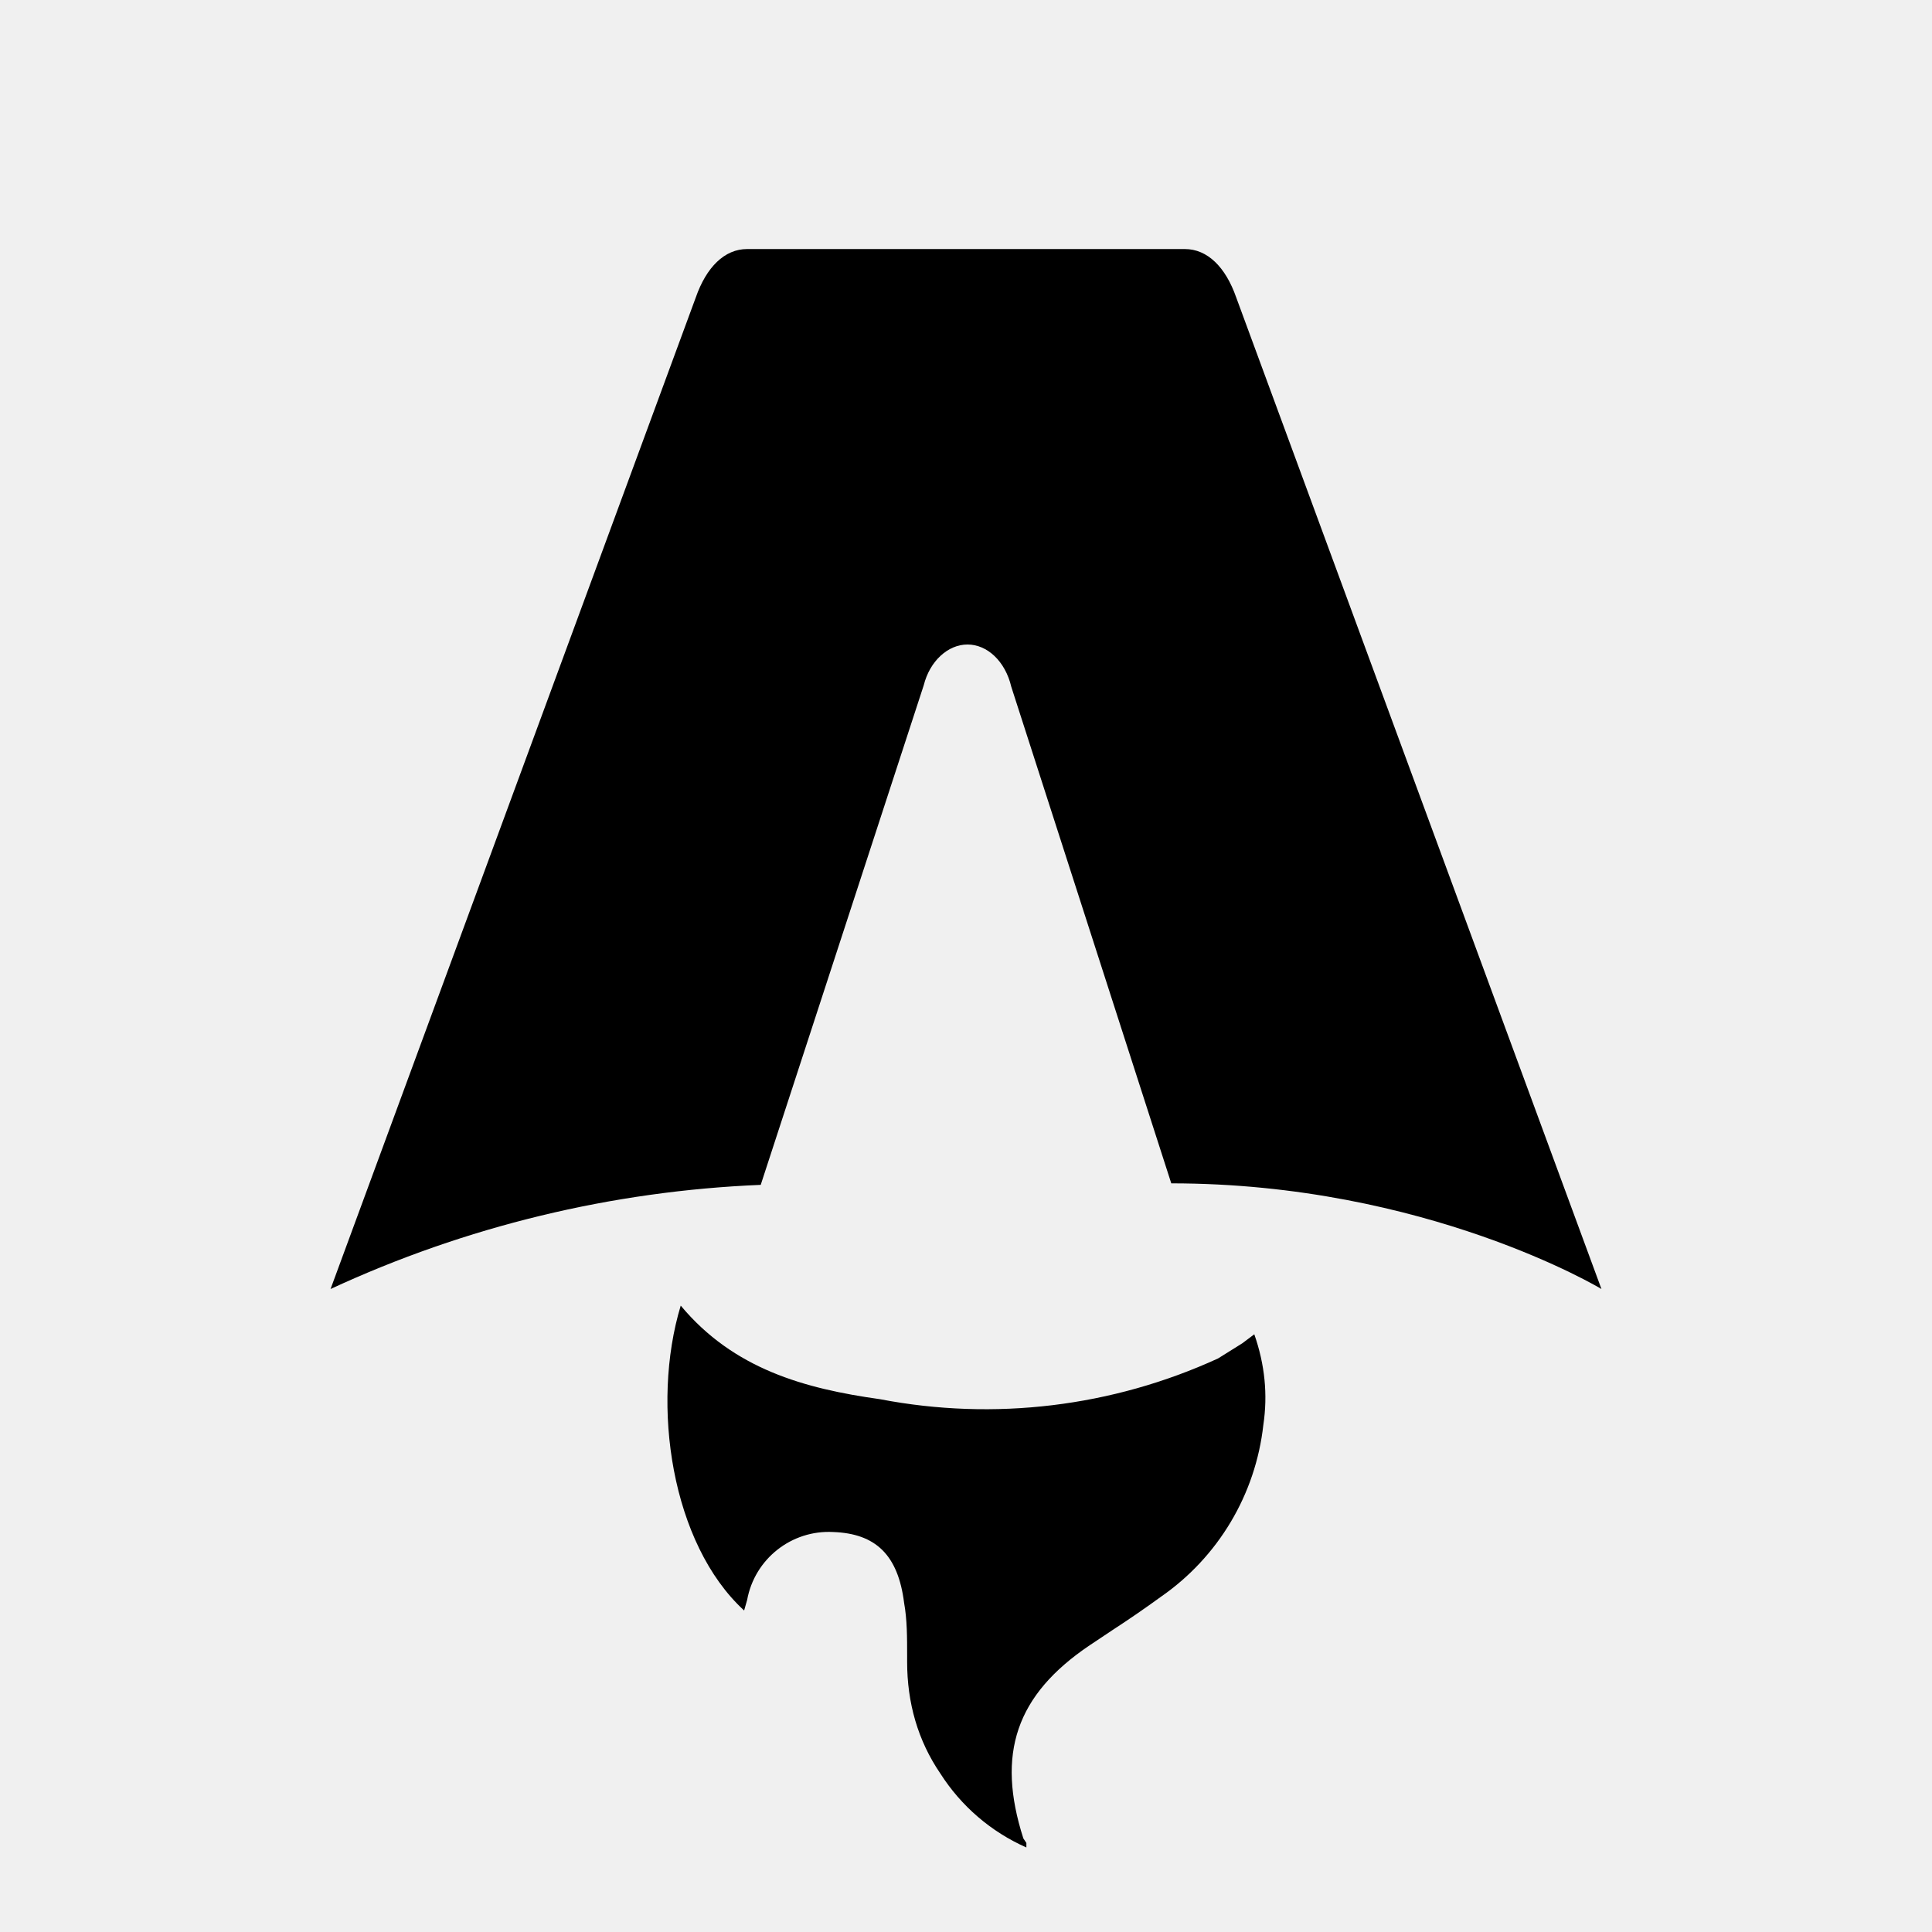
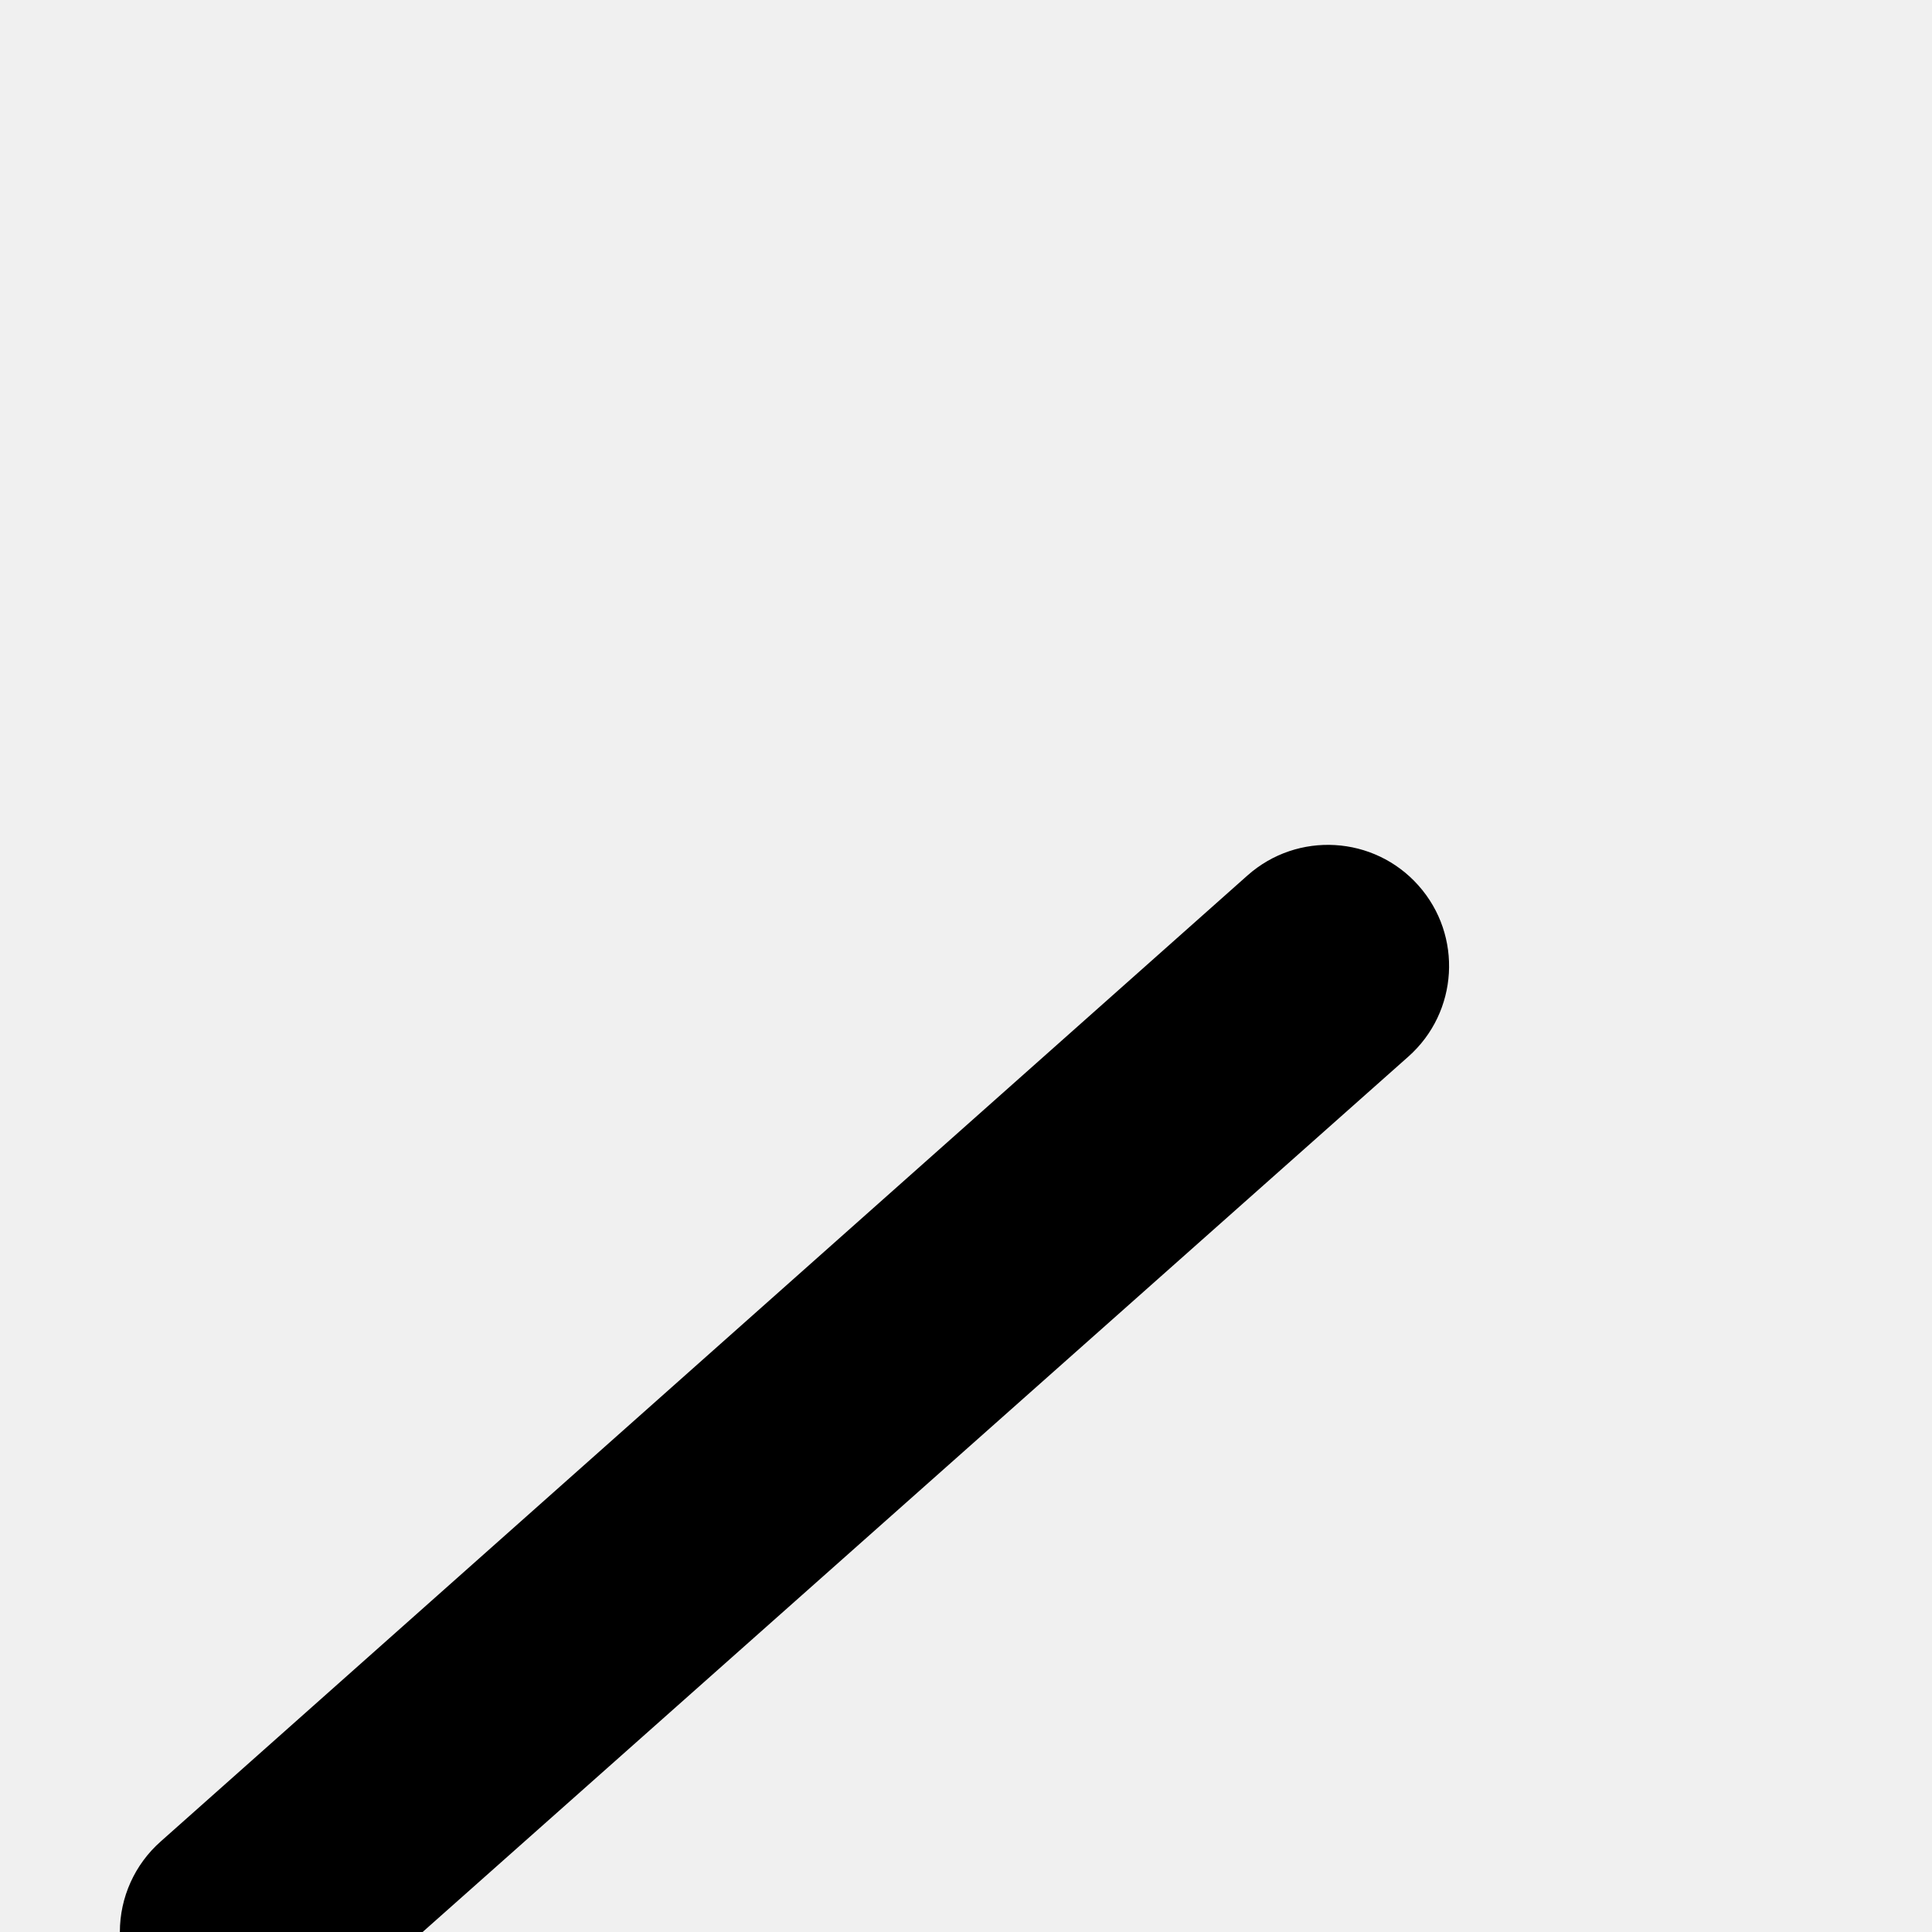
<svg xmlns="http://www.w3.org/2000/svg" fill="none" viewBox="0 0 128 128">
-   <path d="M50.4 78.5a75.1 75.1 0 0 0-28.5 6.9l24.2-65.7c.7-2 1.9-3.2 3.4-3.2h29c1.5 0 2.7 1.2 3.4 3.2l24.2 65.7s-11.6-7-28.5-7L67 45.5c-.4-1.7-1.6-2.8-2.9-2.8-1.3 0-2.5 1.1-2.9 2.7L50.4 78.5Zm-1.1 28.2Zm-4.2-20.2c-2 6.6-.6 15.8 4.2 20.2a17.5 17.5 0 0 1 .2-.7 5.5 5.5 0 0 1 5.7-4.5c2.8.1 4.3 1.5 4.7 4.7.2 1.1.2 2.3.2 3.5v.4c0 2.7.7 5.2 2.2 7.4a13 13 0 0 0 5.7 4.9v-.3l-.2-.3c-1.8-5.6-.5-9.5 4.4-12.8l1.5-1a73 73 0 0 0 3.2-2.2 16 16 0 0 0 6.8-11.4c.3-2 .1-4-.6-6l-.8.6-1.6 1a37 37 0 0 1-22.4 2.7c-5-.7-9.7-2-13.2-6.2Z" />
+   <path d="M93.31,70,28,128l65.27,58a8,8,0,1,1-10.62,12l-72-64a8,8,0,0,1,0-12l72-64A8,8,0,1,1,93.31,70Zm152,52-72-64a8,8,0,0,0-10.62,12L228,128l-65.27,58a8,8,0,1,0,10.62,12l72-64a8,8,0,0,0,0-12Z" />
  <style>
        path { fill: #000; }
        @media (prefers-color-scheme: dark) {
            path { fill: #FFF; }
        }
    </style>
</svg>
